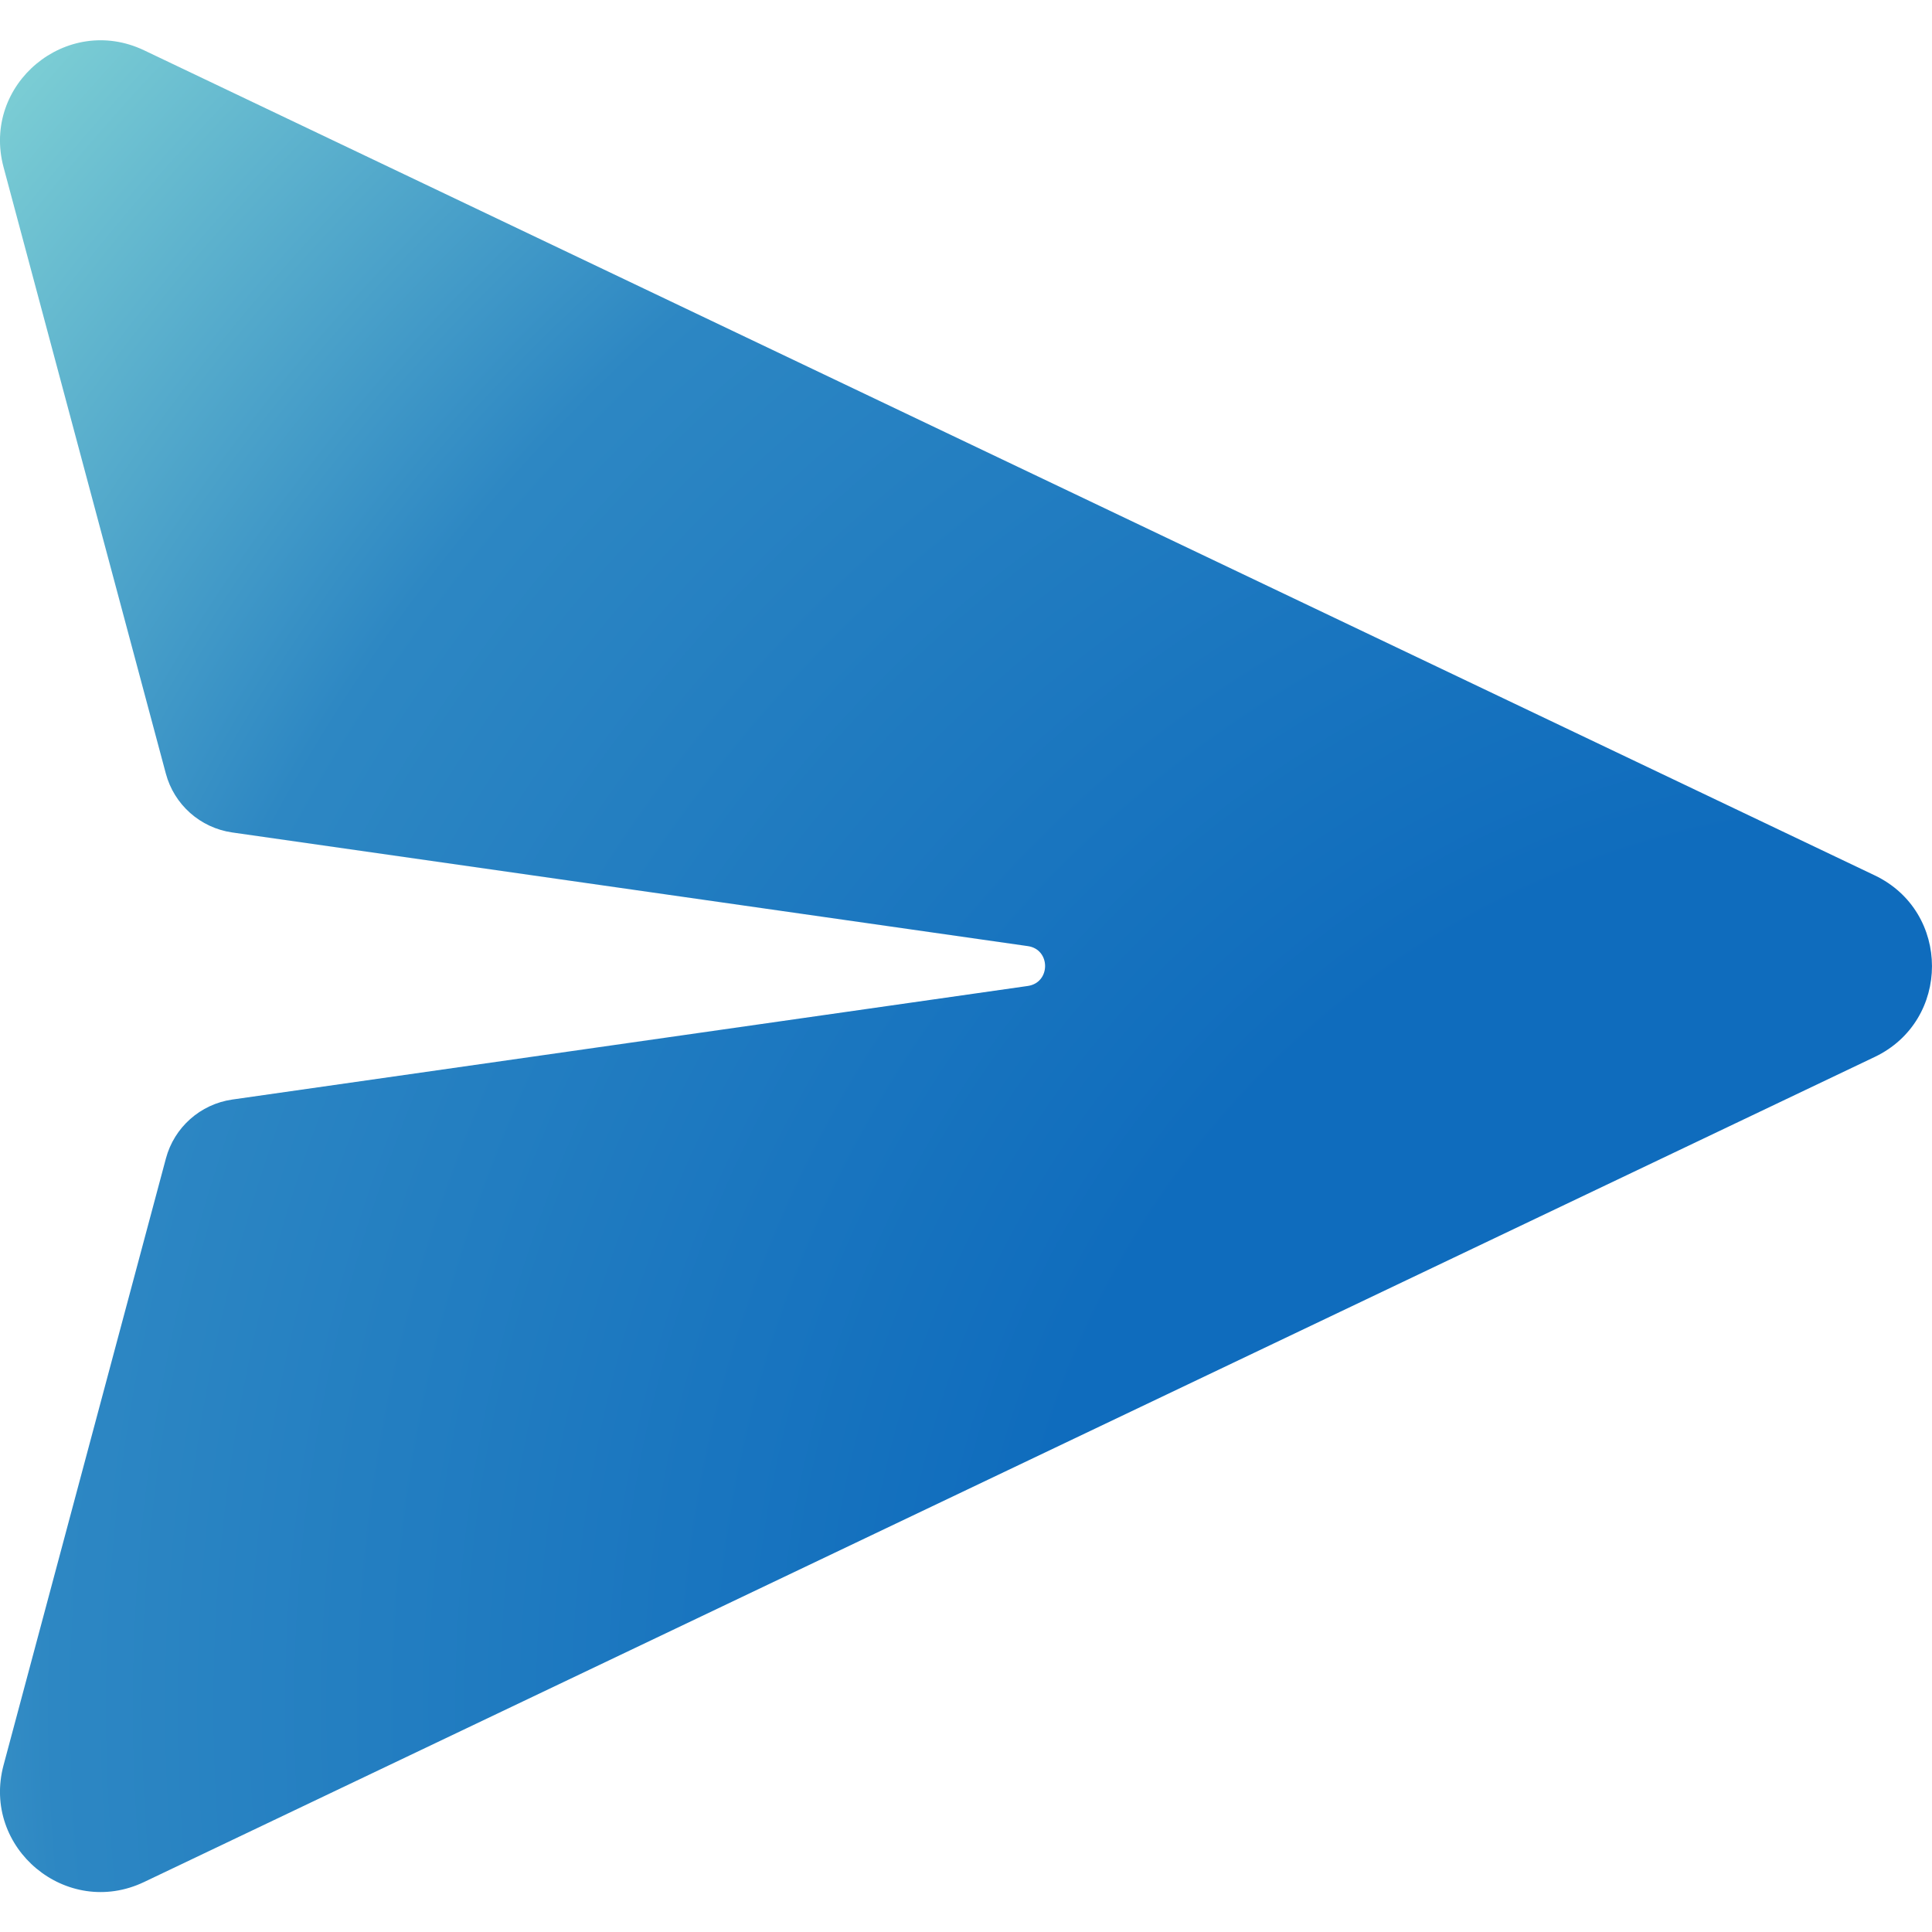
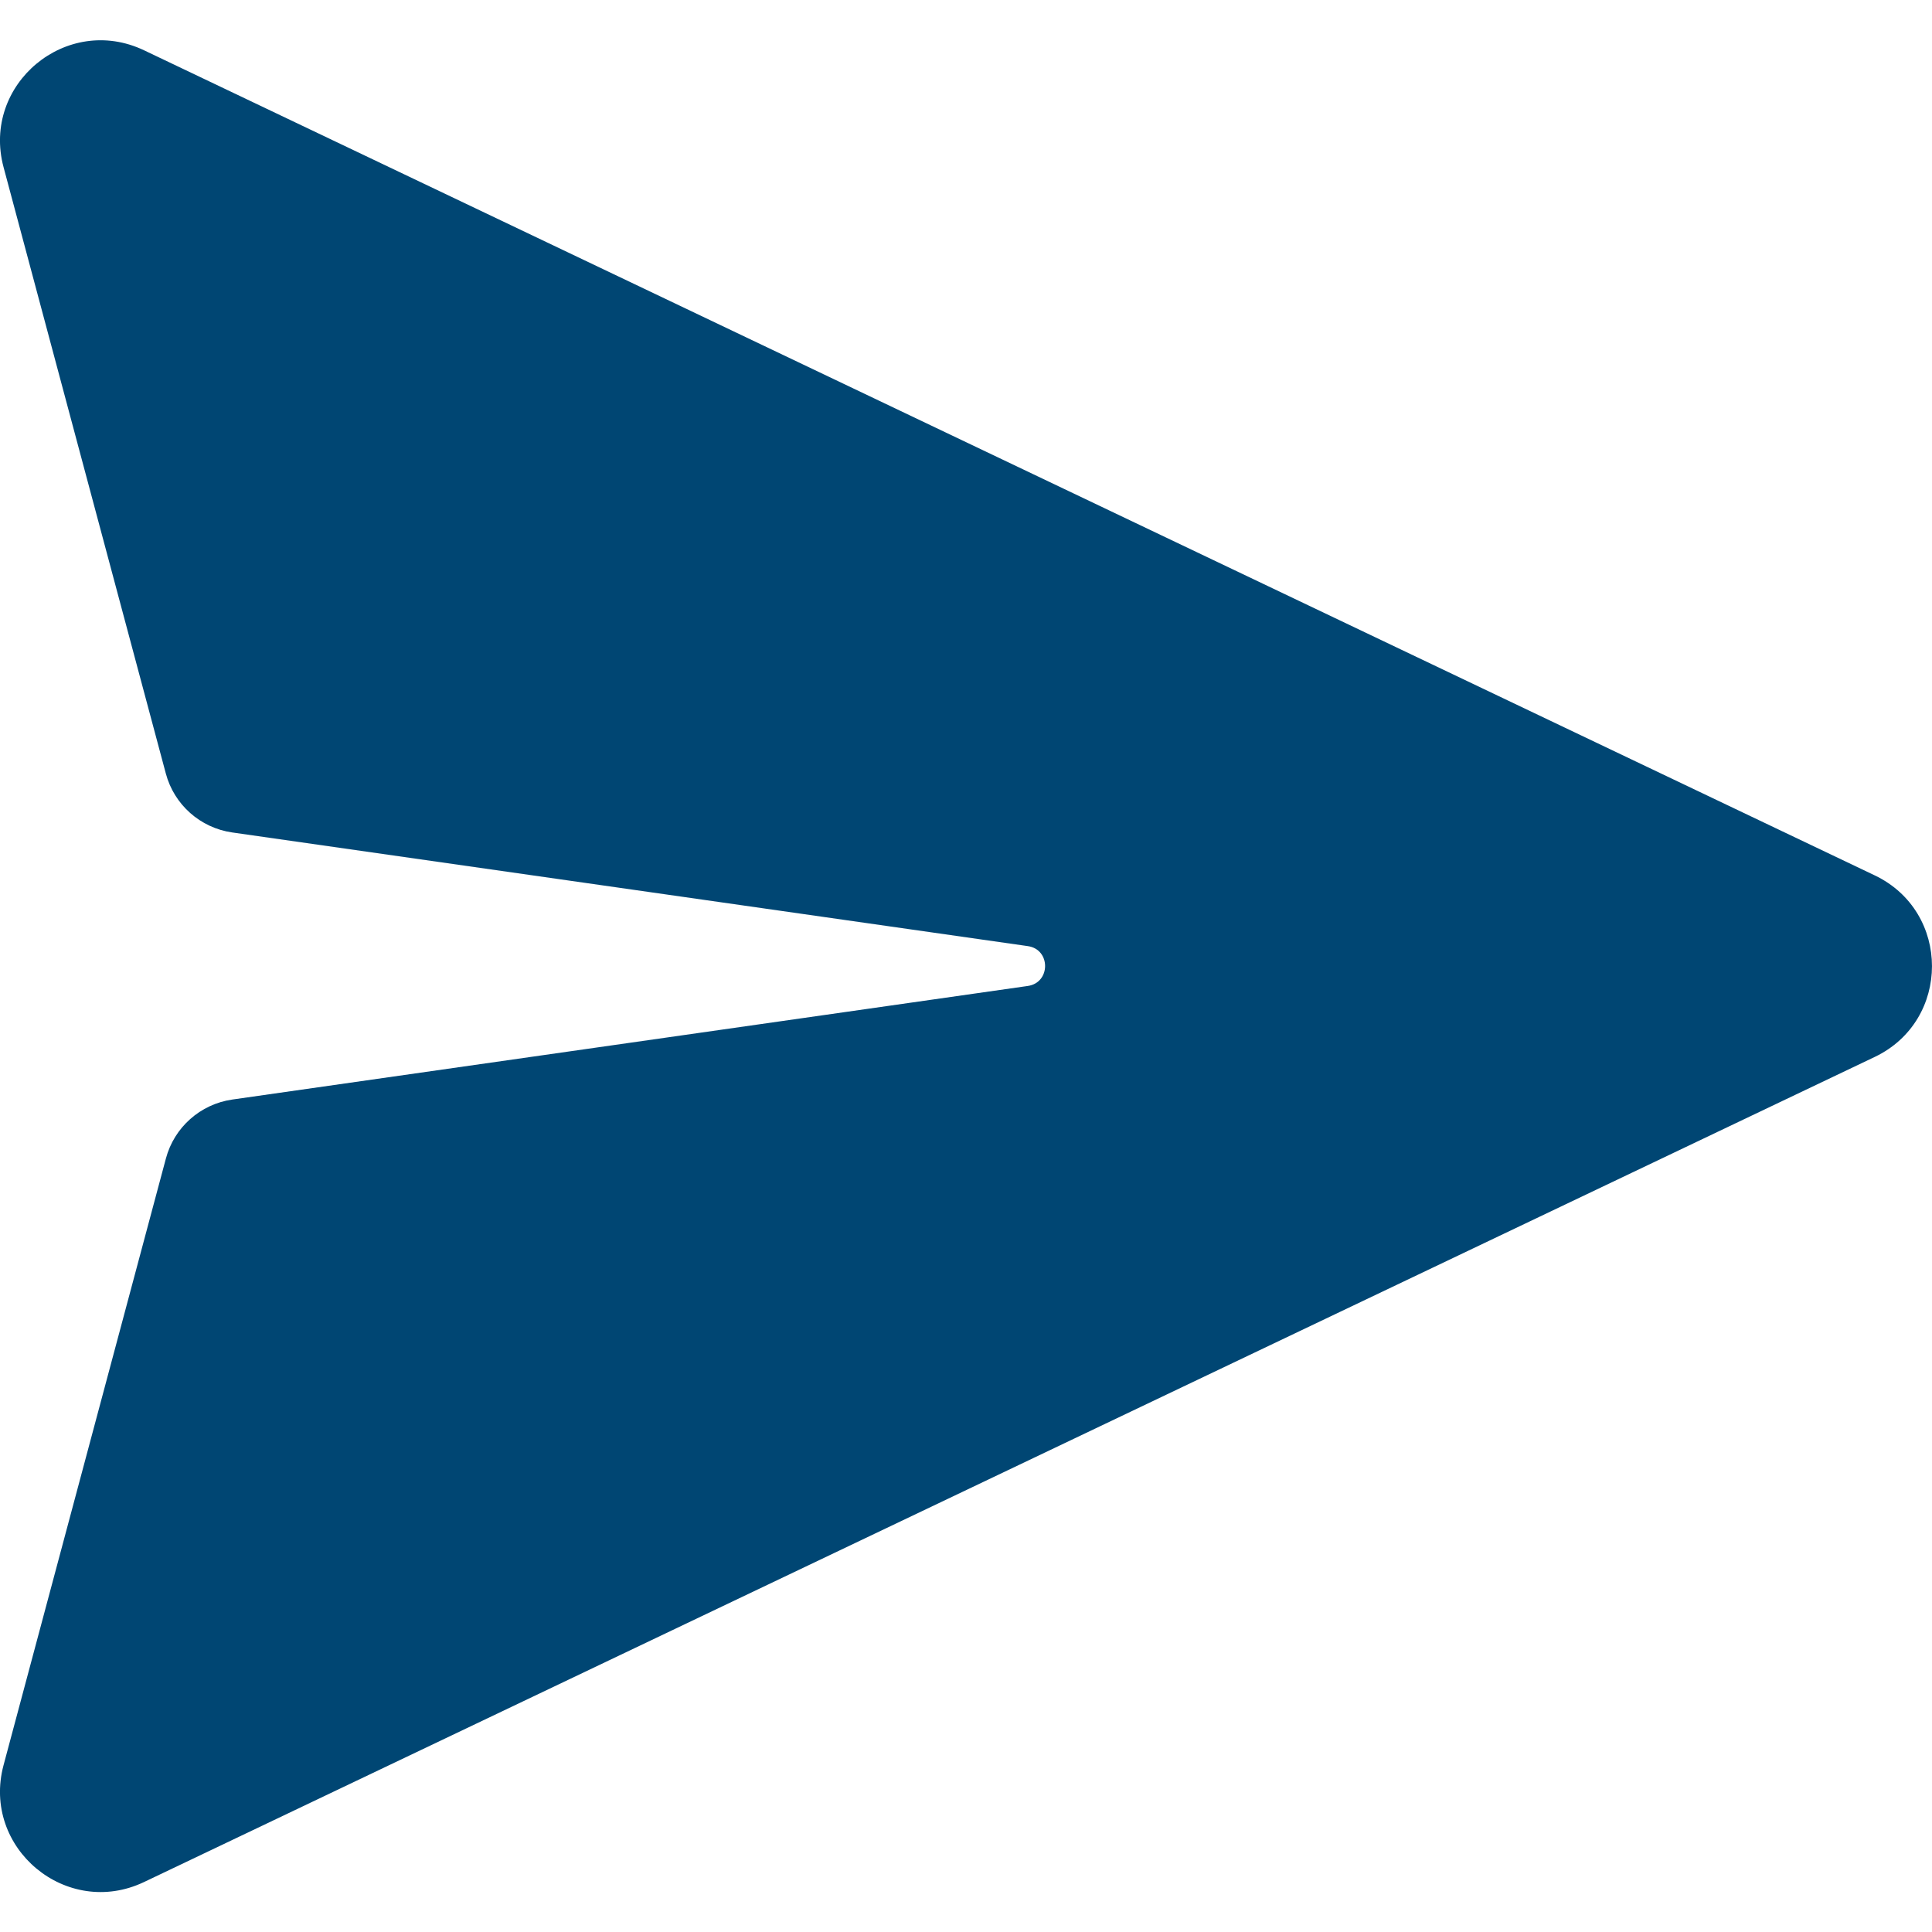
- <svg xmlns="http://www.w3.org/2000/svg" width="24" height="24" viewBox="0 0 24 24" fill="none">
-   <path d="M1.79 0.625C0.827 0.166 -0.231 1.046 0.044 2.076L2.06 9.609C2.163 9.996 2.488 10.284 2.884 10.341L12.768 11.753C13.054 11.793 13.054 12.207 12.768 12.248L2.885 13.659C2.489 13.716 2.164 14.004 2.061 14.391L0.044 21.928C-0.231 22.958 0.827 23.838 1.79 23.379L23.288 13.13C24.237 12.678 24.237 11.326 23.288 10.874L1.79 0.625Z" fill="url(#paint0_radial_2280_119090)" />
-   <defs>
-     <radialGradient id="paint0_radial_2280_119090" cx="0" cy="0" r="1" gradientUnits="userSpaceOnUse" gradientTransform="translate(24.0234 21.2469) rotate(-142.006) scale(33.4402 32.3913)">
-       <stop offset="0.336" stop-color="#0F6CBD" />
-       <stop offset="0.703" stop-color="#2D87C3" />
-       <stop offset="1" stop-color="#8DDDD8" />
-     </radialGradient>
-   </defs>
+ <svg xmlns="http://www.w3.org/2000/svg" width="24" height="24" viewBox="0 0 24 24" fill="#004673">
+   <path d="M1.79 0.625C0.827 0.166 -0.231 1.046 0.044 2.076L2.06 9.609C2.163 9.996 2.488 10.284 2.884 10.341L12.768 11.753C13.054 11.793 13.054 12.207 12.768 12.248L2.885 13.659C2.489 13.716 2.164 14.004 2.061 14.391L0.044 21.928C-0.231 22.958 0.827 23.838 1.79 23.379L23.288 13.13C24.237 12.678 24.237 11.326 23.288 10.874L1.79 0.625Z" />
</svg>
